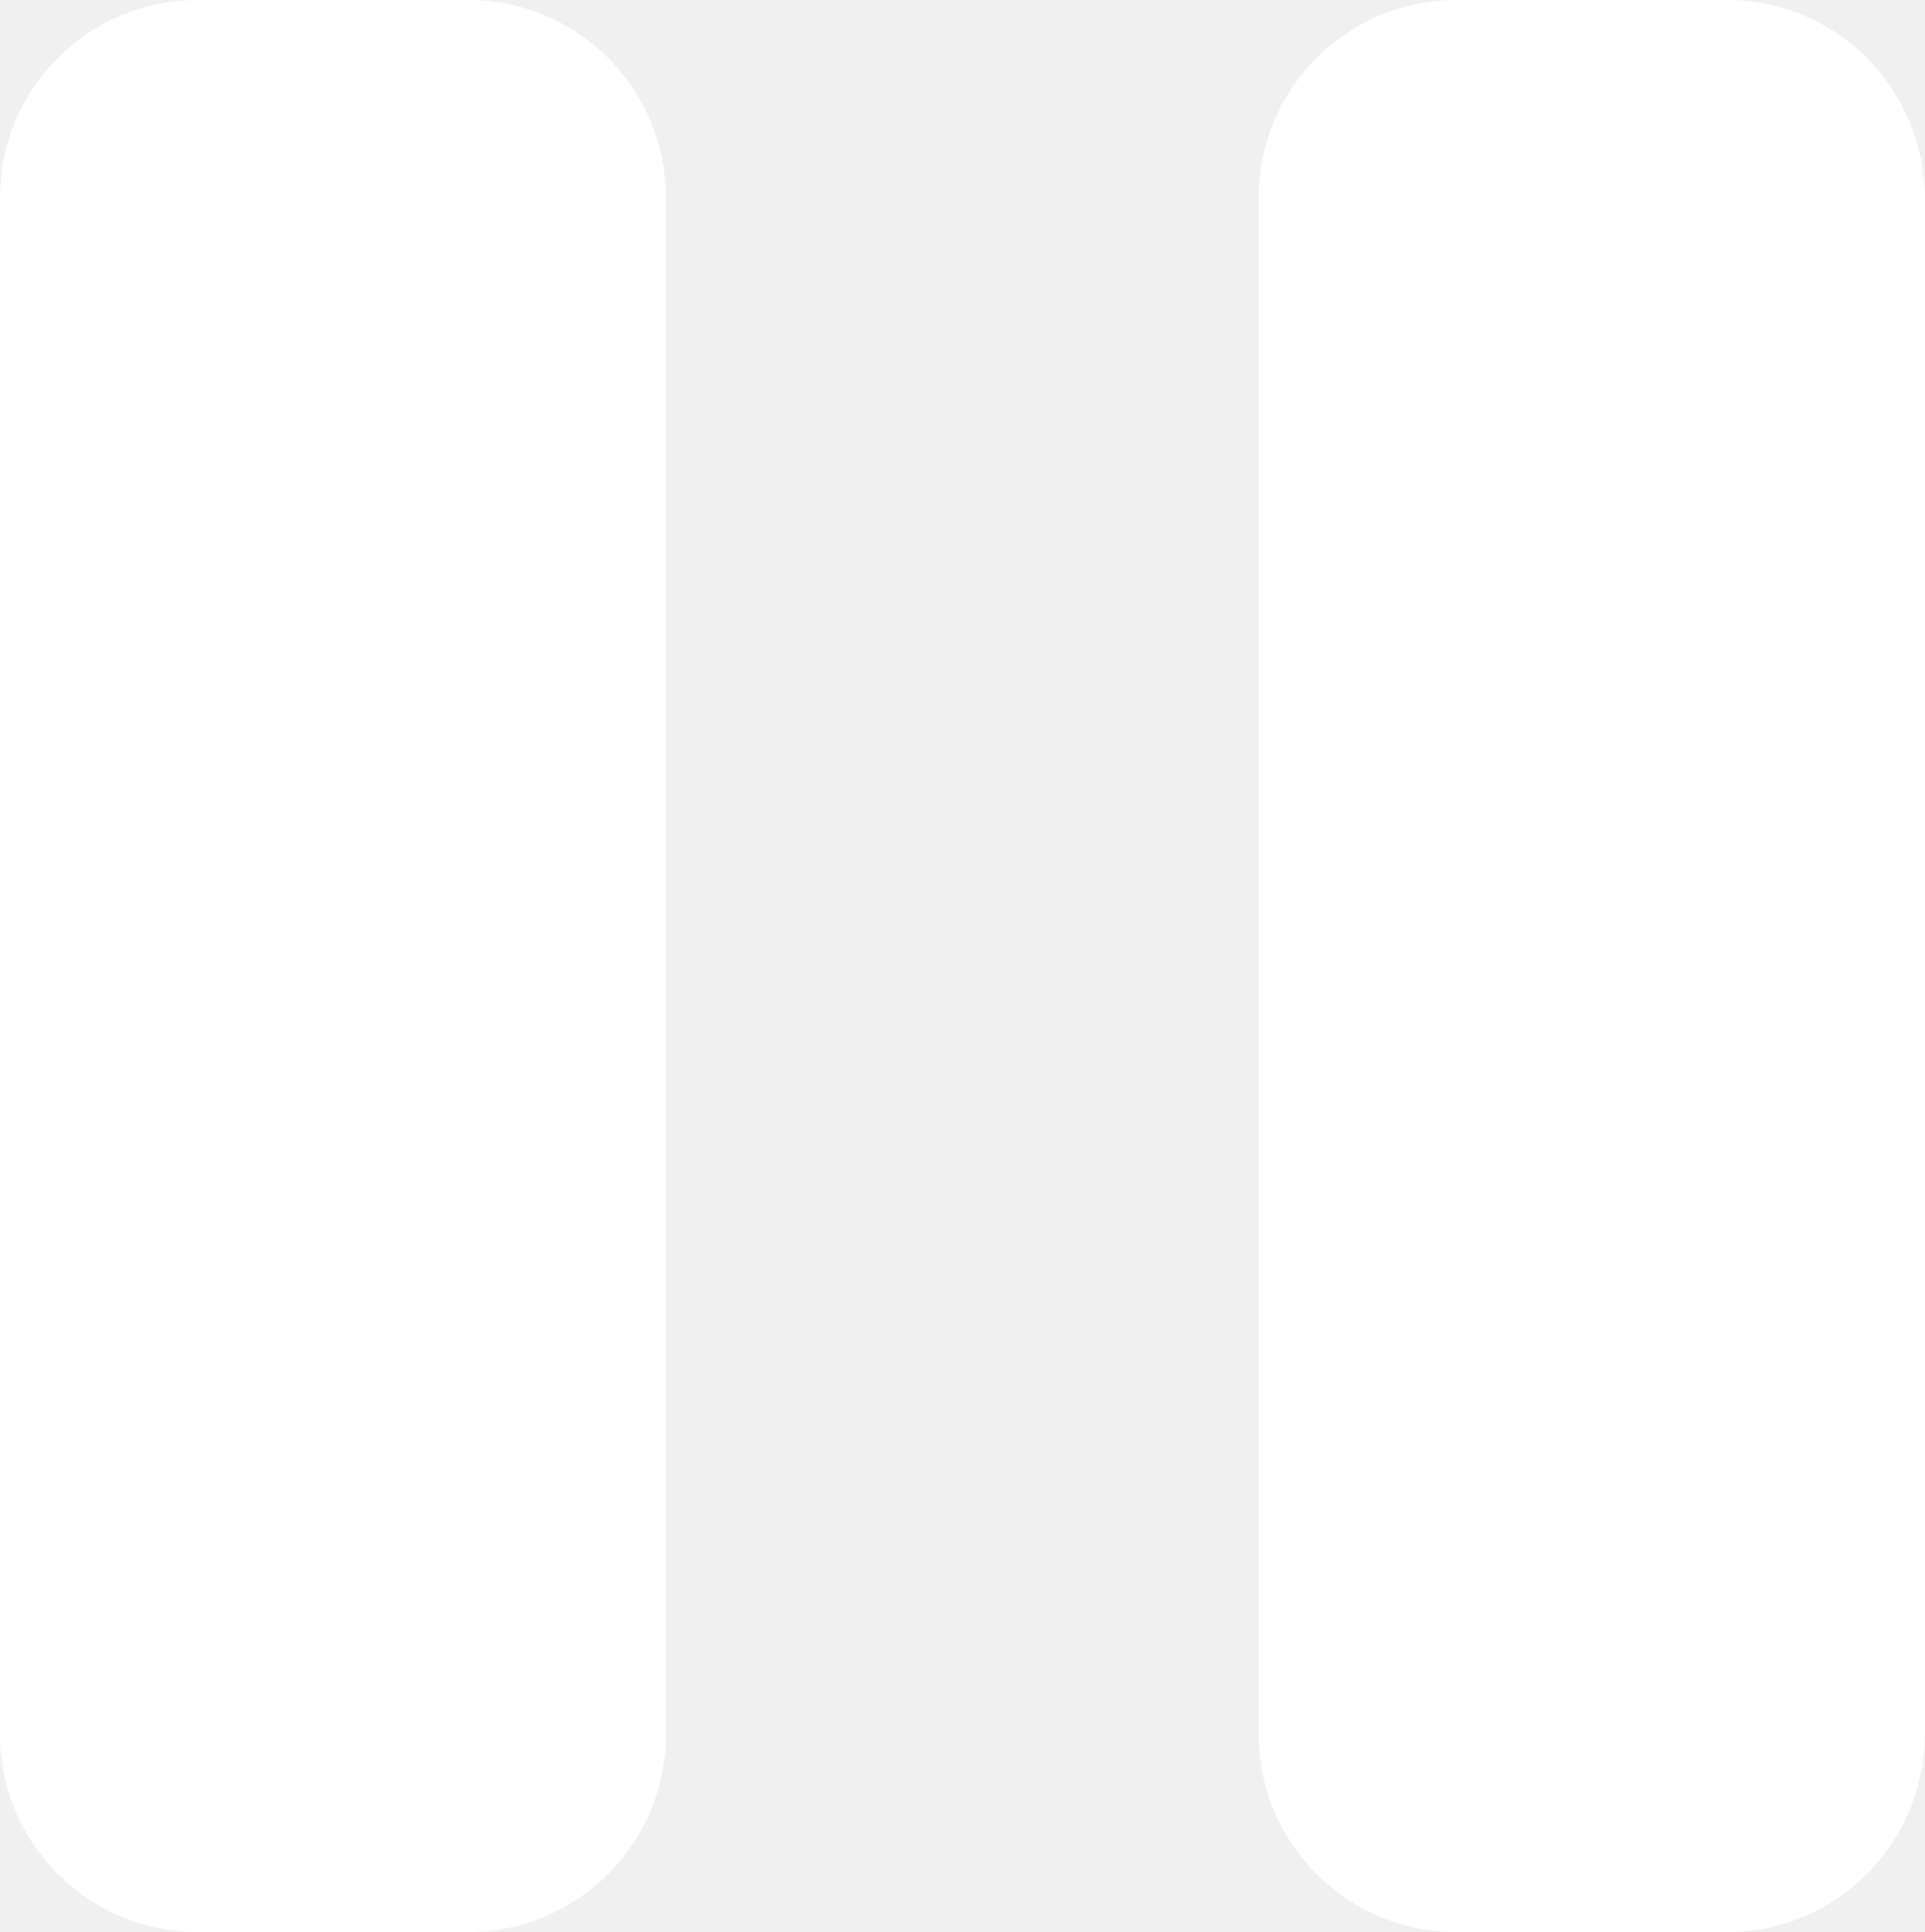
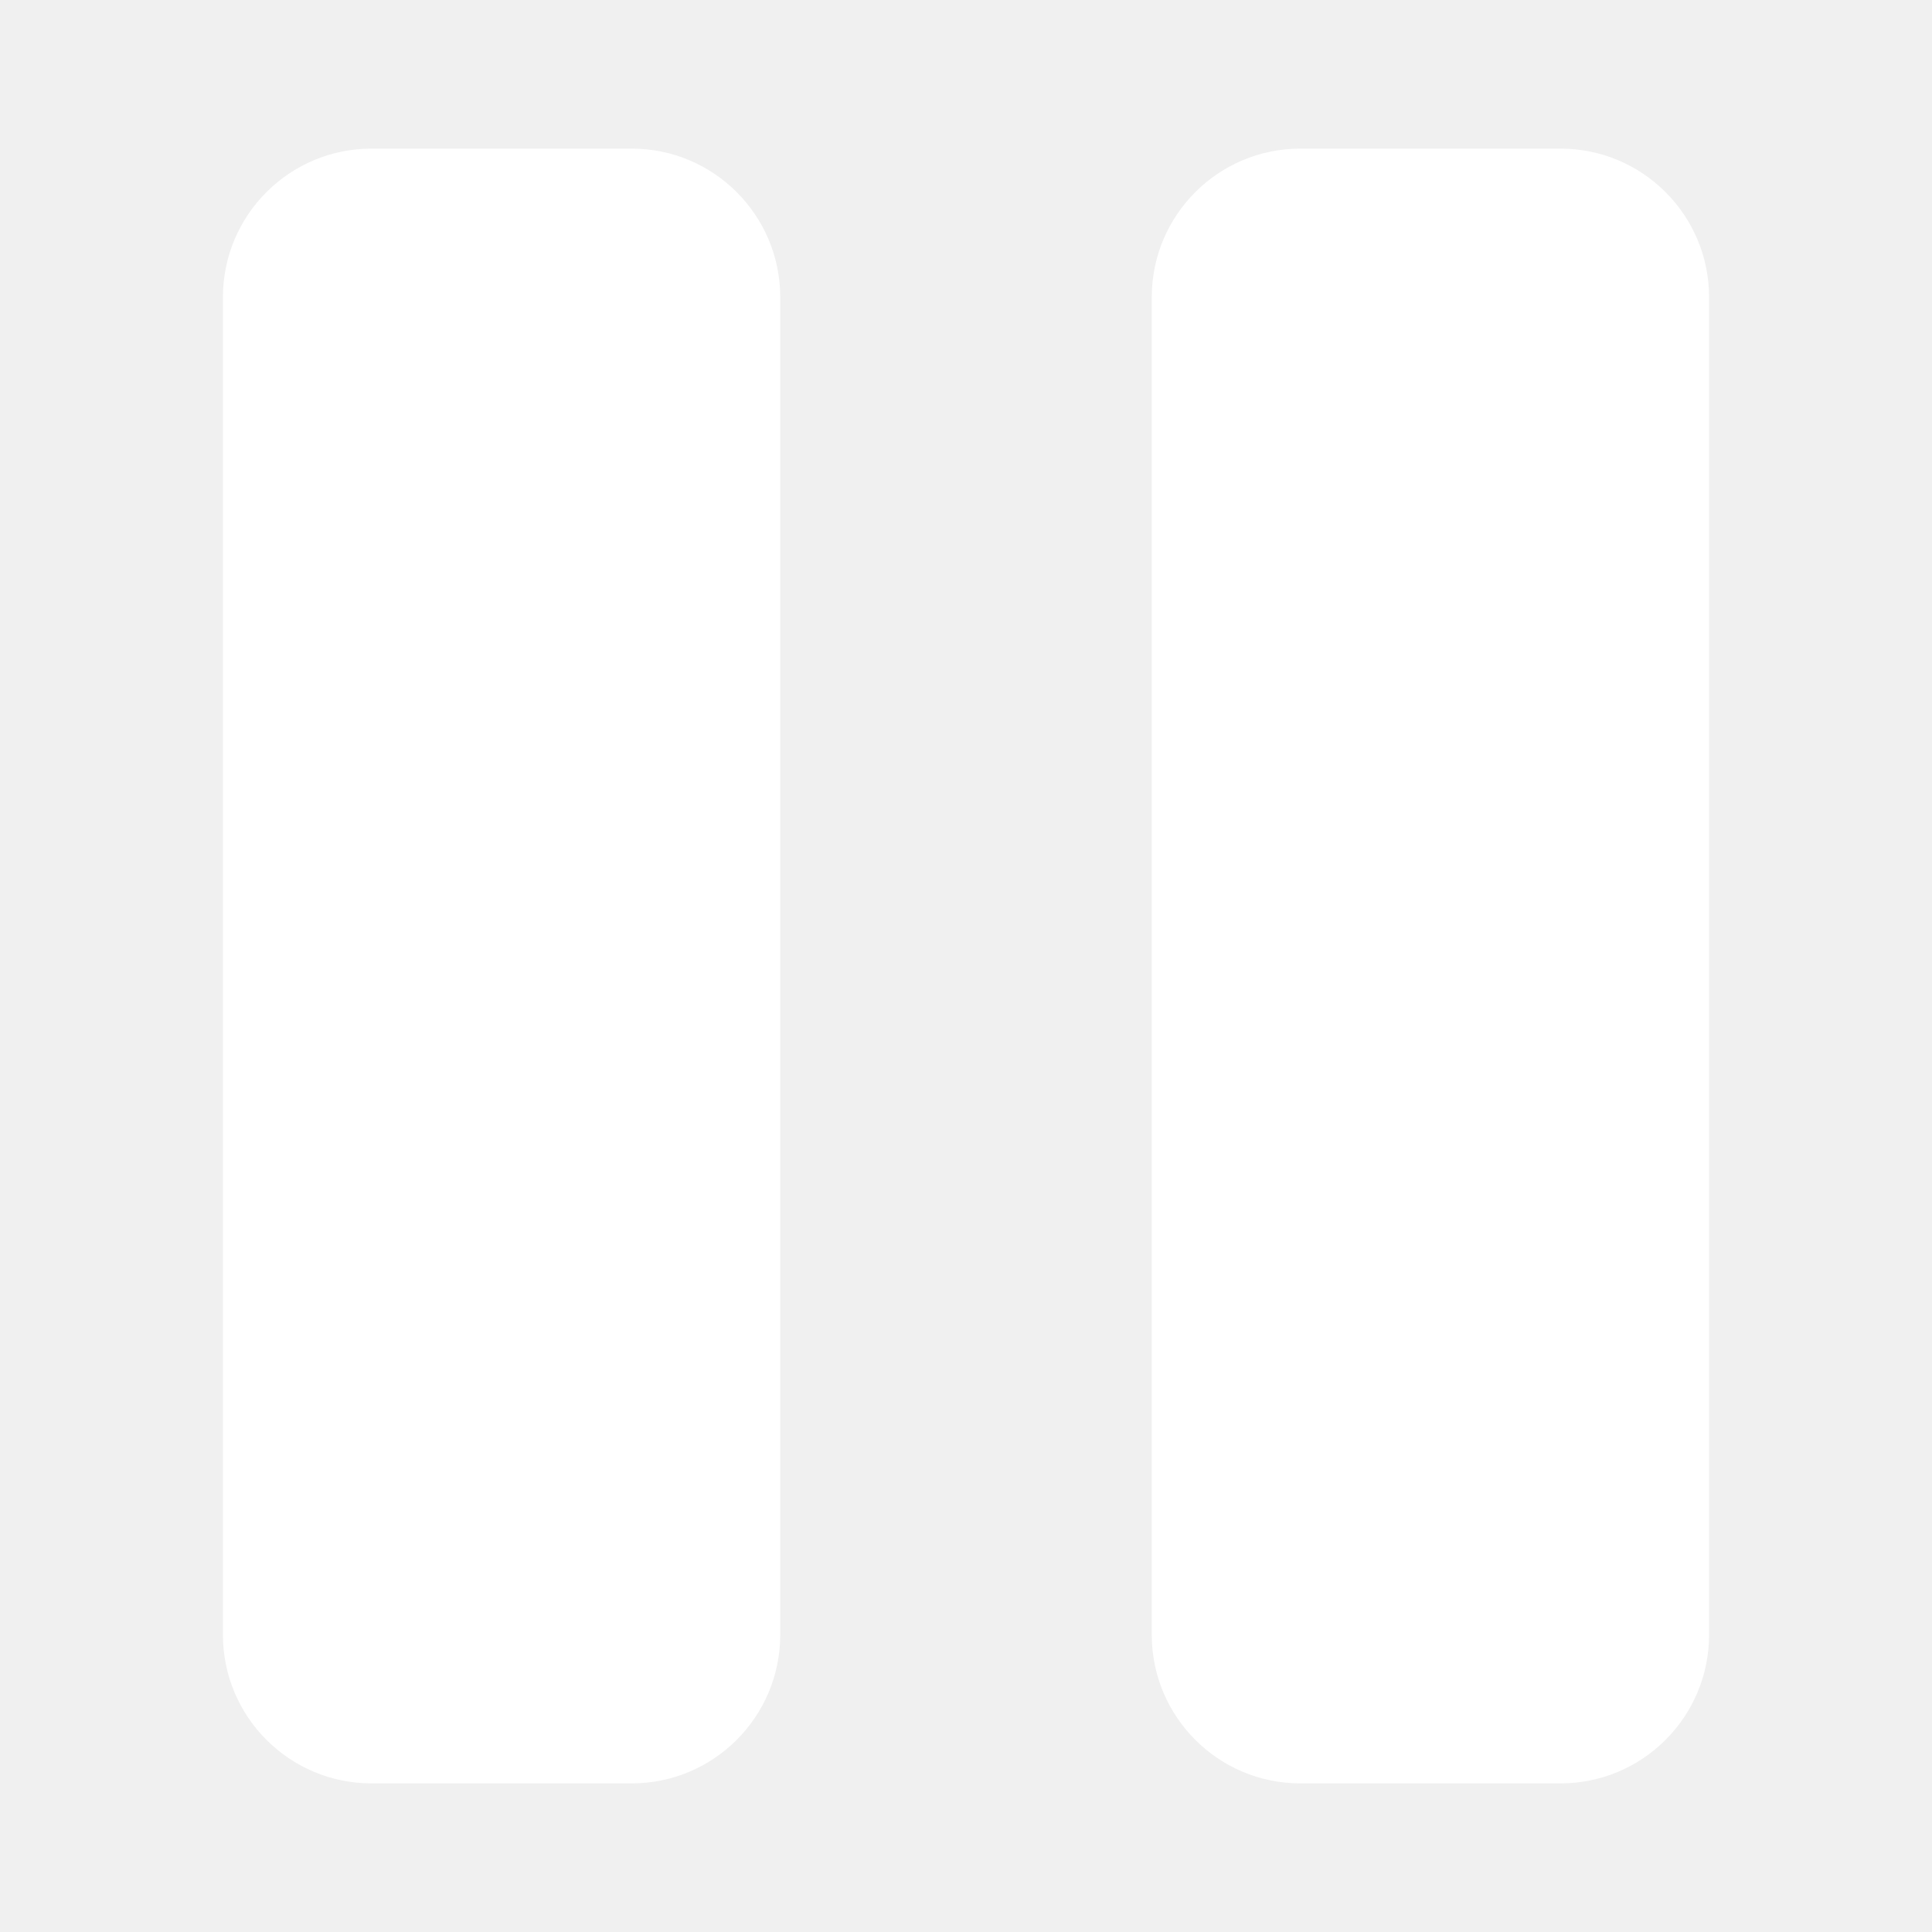
- <svg xmlns="http://www.w3.org/2000/svg" version="1.1" width="43.833" height="44" viewBox="0,0,43.833,44">
-   <g transform="translate(-218,-158)">
-     <g fill="#ffffff" fill-rule="evenodd" stroke="#ffffff" stroke-miterlimit="10">
-       <path d="M222.5,201.5c-2.209,0 -4,-1.791 -4,-4v-35c0,-2.209 1.791,-4 4,-4h6.167c2.209,0 4,1.791 4,4v35c0,2.209 -1.791,4 -4,4z" />
-       <path d="M251.167,201.5c-2.209,0 -4,-1.791 -4,-4v-35c0,-2.209 1.791,-4 4,-4h6.167c2.209,0 4,1.791 4,4v35c0,2.209 -1.791,4 -4,4z" />
-     </g>
-   </g>
+ <svg xmlns="http://www.w3.org/2000/svg" width="52" height="52" viewBox="0 0 52 52" fill="none">
+   <rect x="6" y="4" width="15" height="44" rx="4" fill="white" />
+   <rect x="31" y="4" width="15" height="44" rx="4" fill="white" />
</svg>
